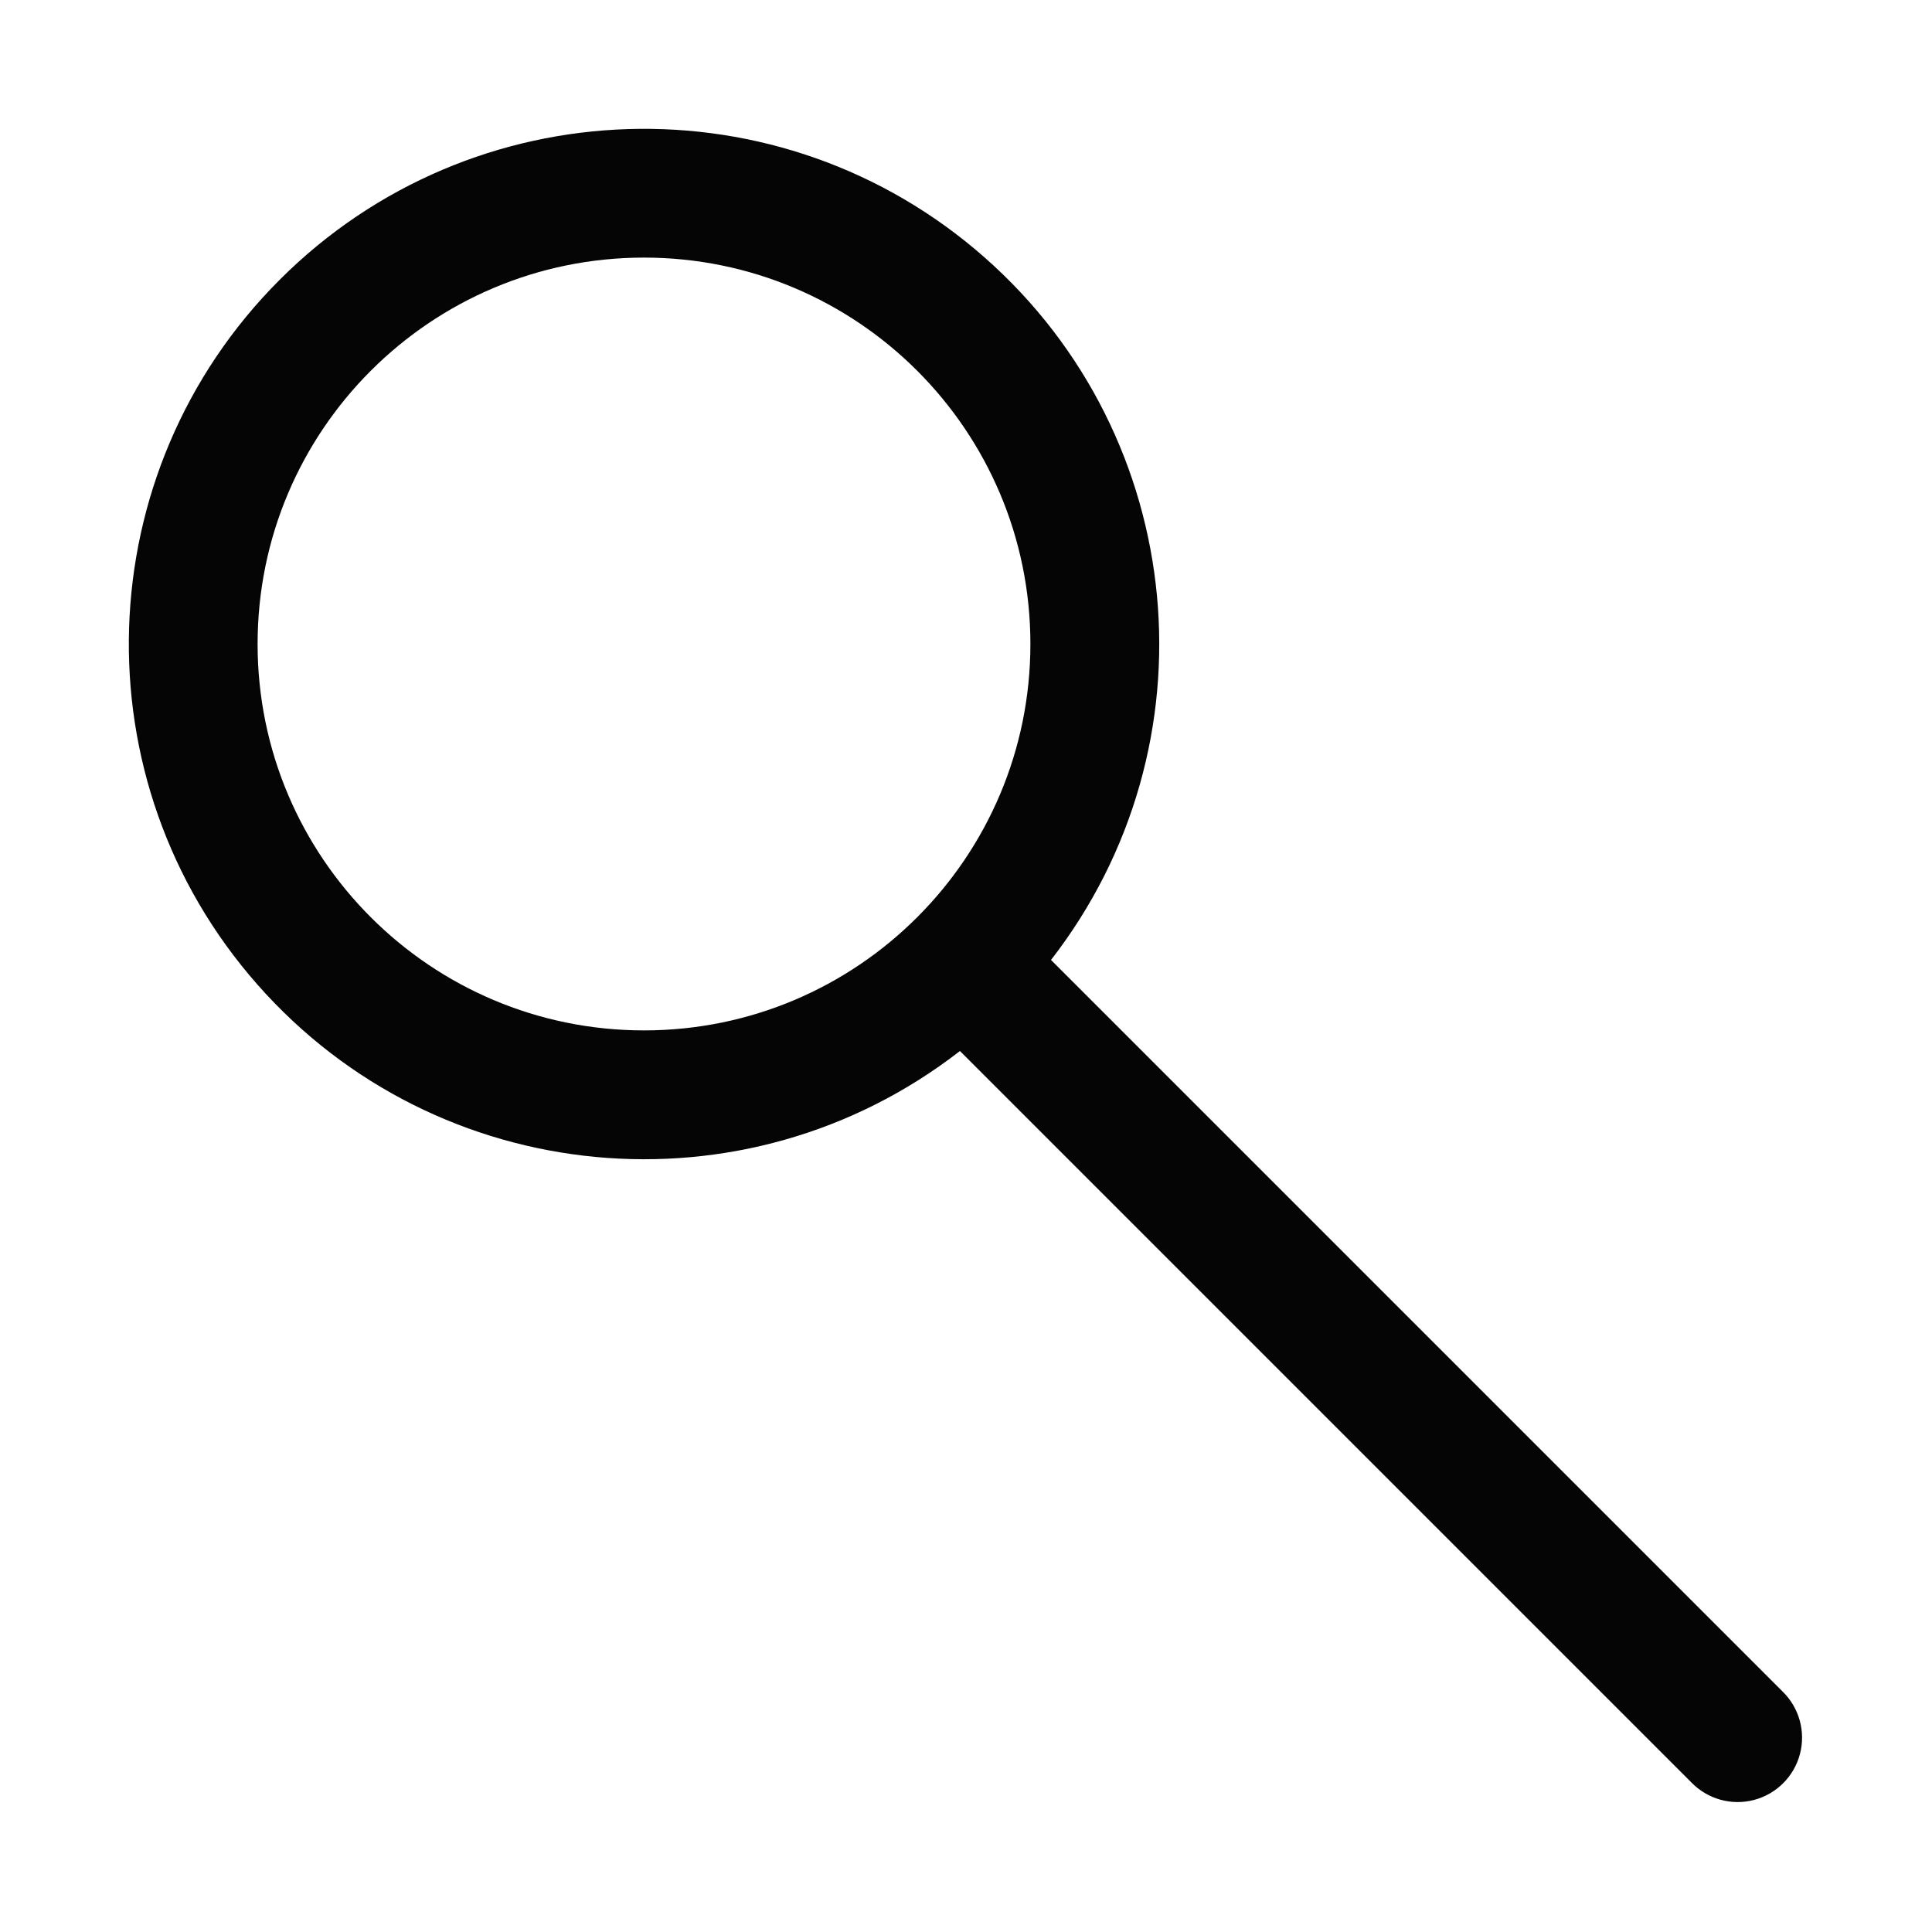
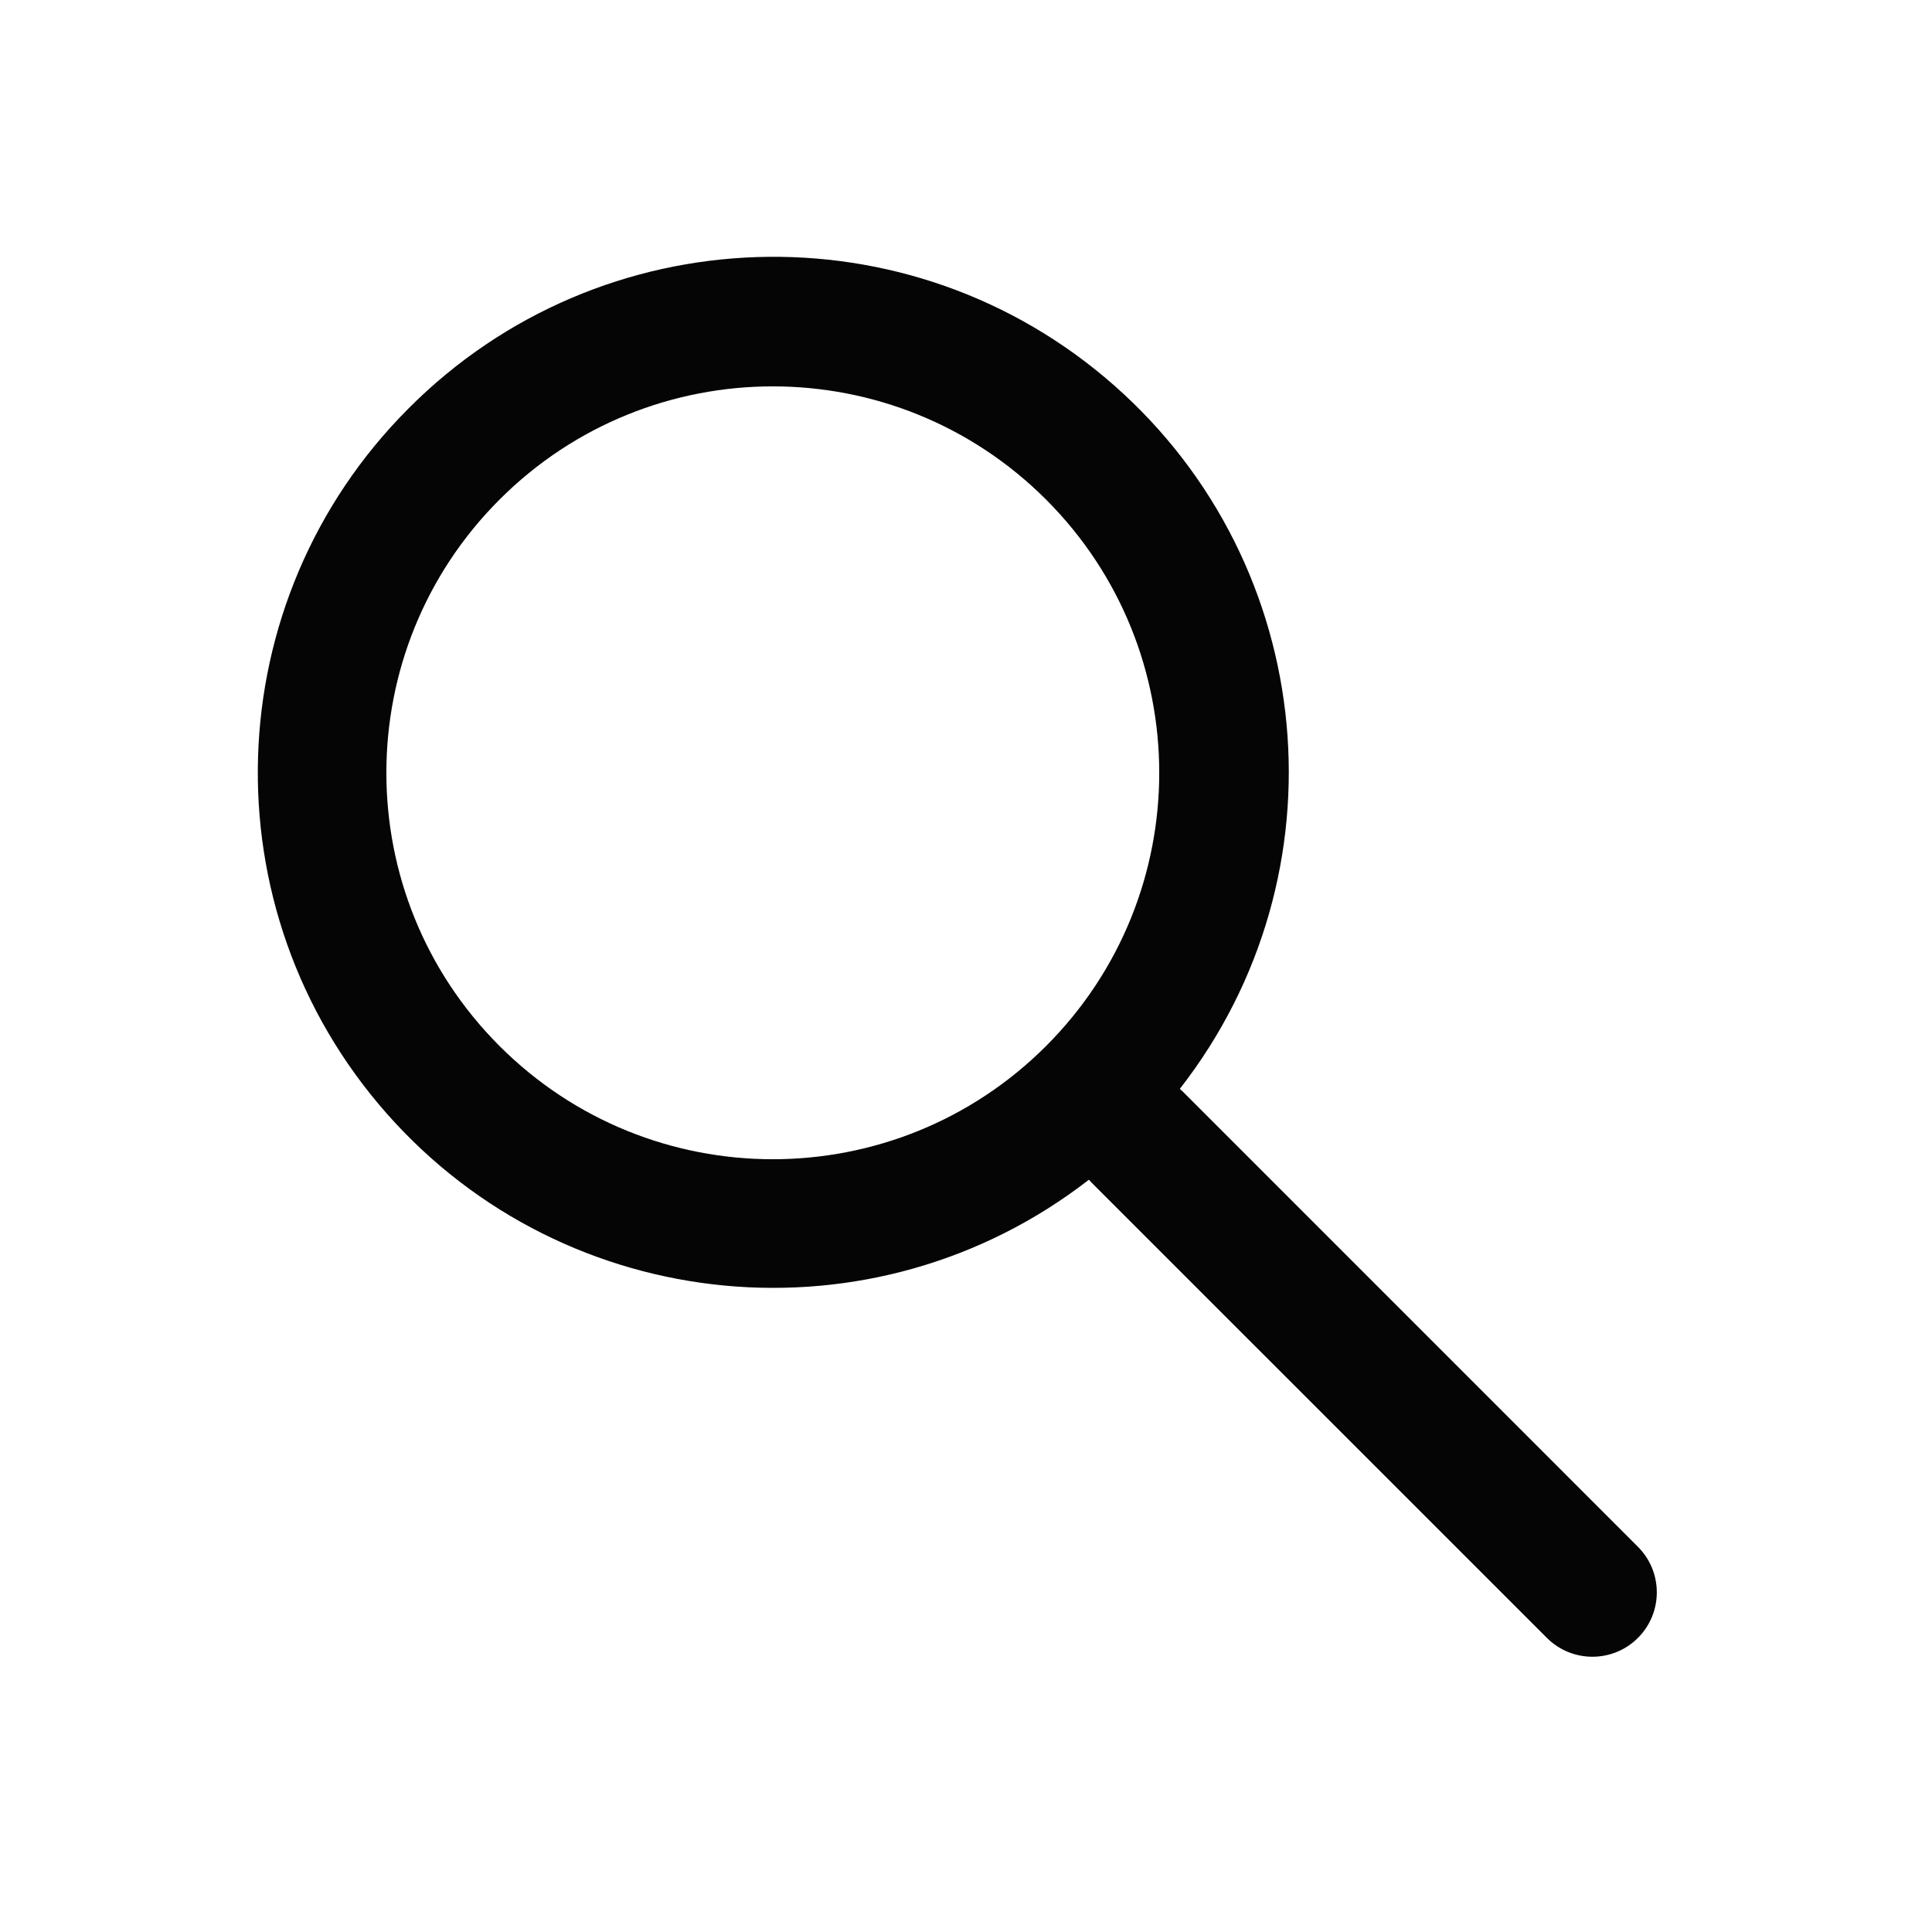
<svg xmlns="http://www.w3.org/2000/svg" width="30" height="30" viewBox="0 0 30 30">
-   <path d="M14.906 16.32a8 8 0 1 1 1.414-1.414l11.357 11.357a1 1 0 1 1-1.414 1.414L14.906 16.32zM10 16a6 6 0 1 0 0-12 6 6 0 0 0 0 12z" fill="#050505" fill-rule="evenodd" />
+   <path d="M16.908 18.319A8.001 8.001 0 0 1 6.343 6.343 8 8 0 0 1 18.32 16.908l.047.043 7.067 7.068a.999.999 0 1 1-1.414 1.414l-7.068-7.067a.997.997 0 0 1-.043-.047zm-.665-2.076a6 6 0 1 1-8.486-8.486 6 6 0 0 1 8.486 8.486z" fill="#050505" fill-rule="evenodd" />
</svg>
